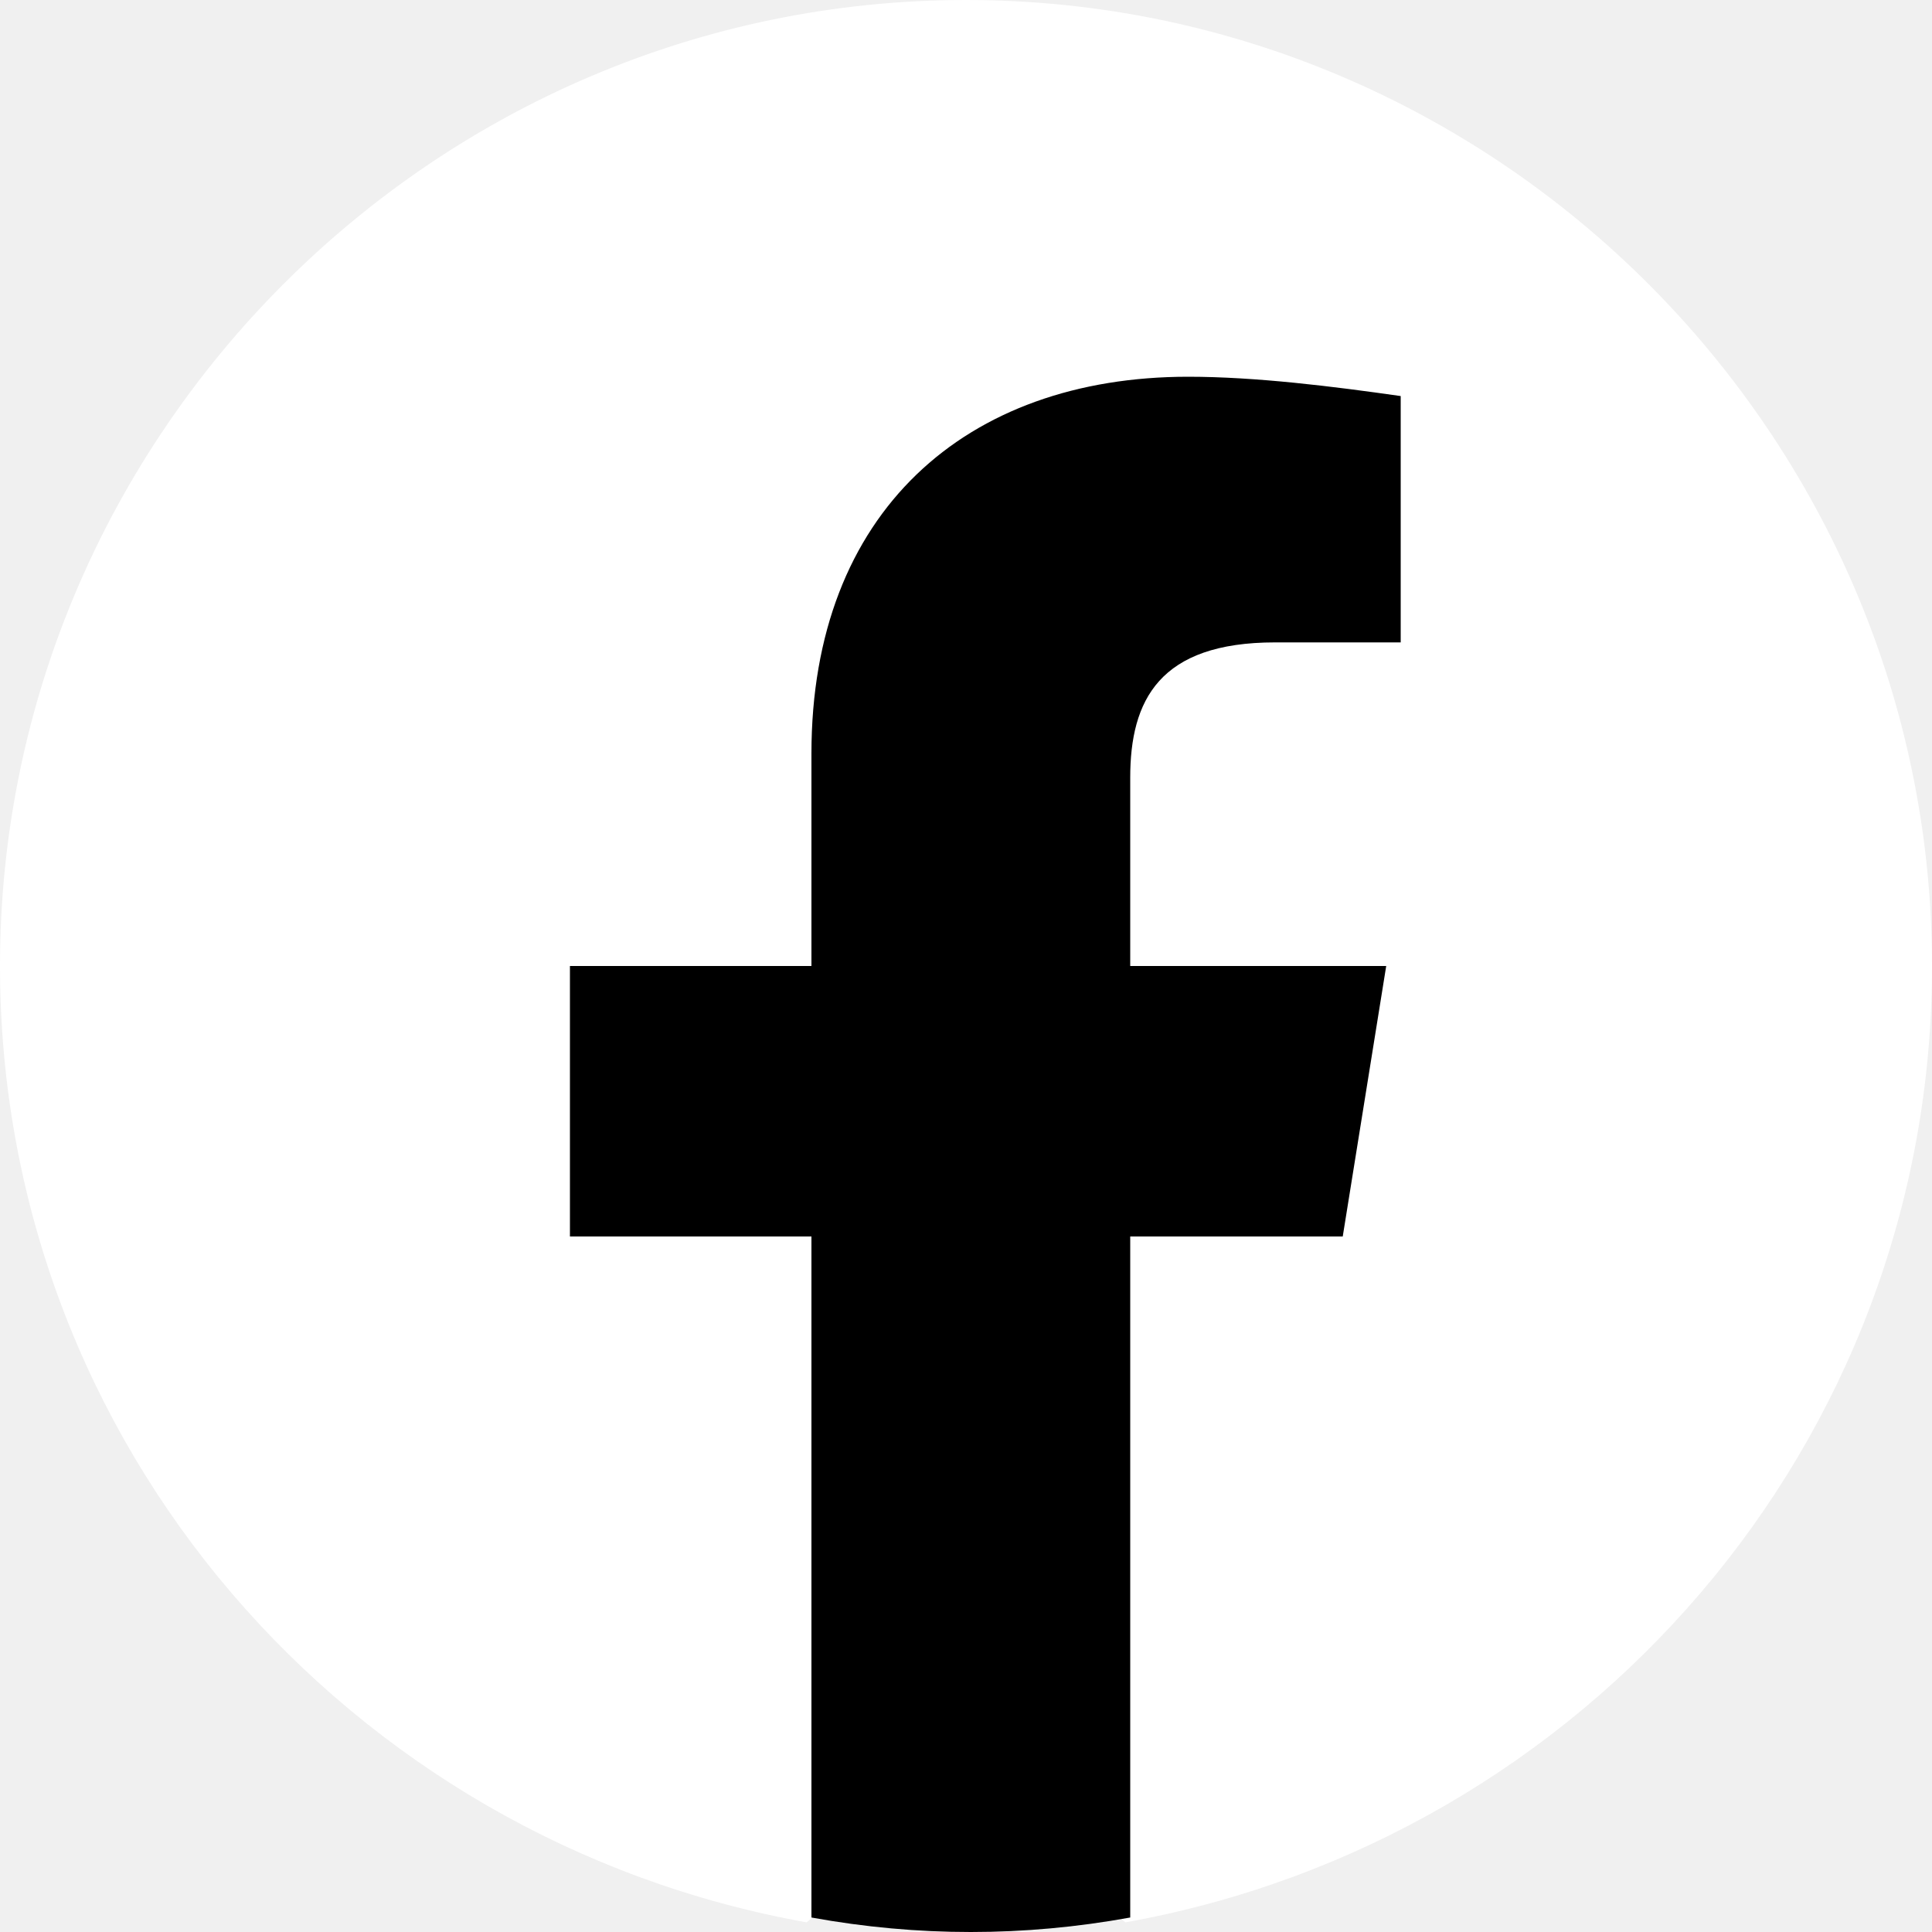
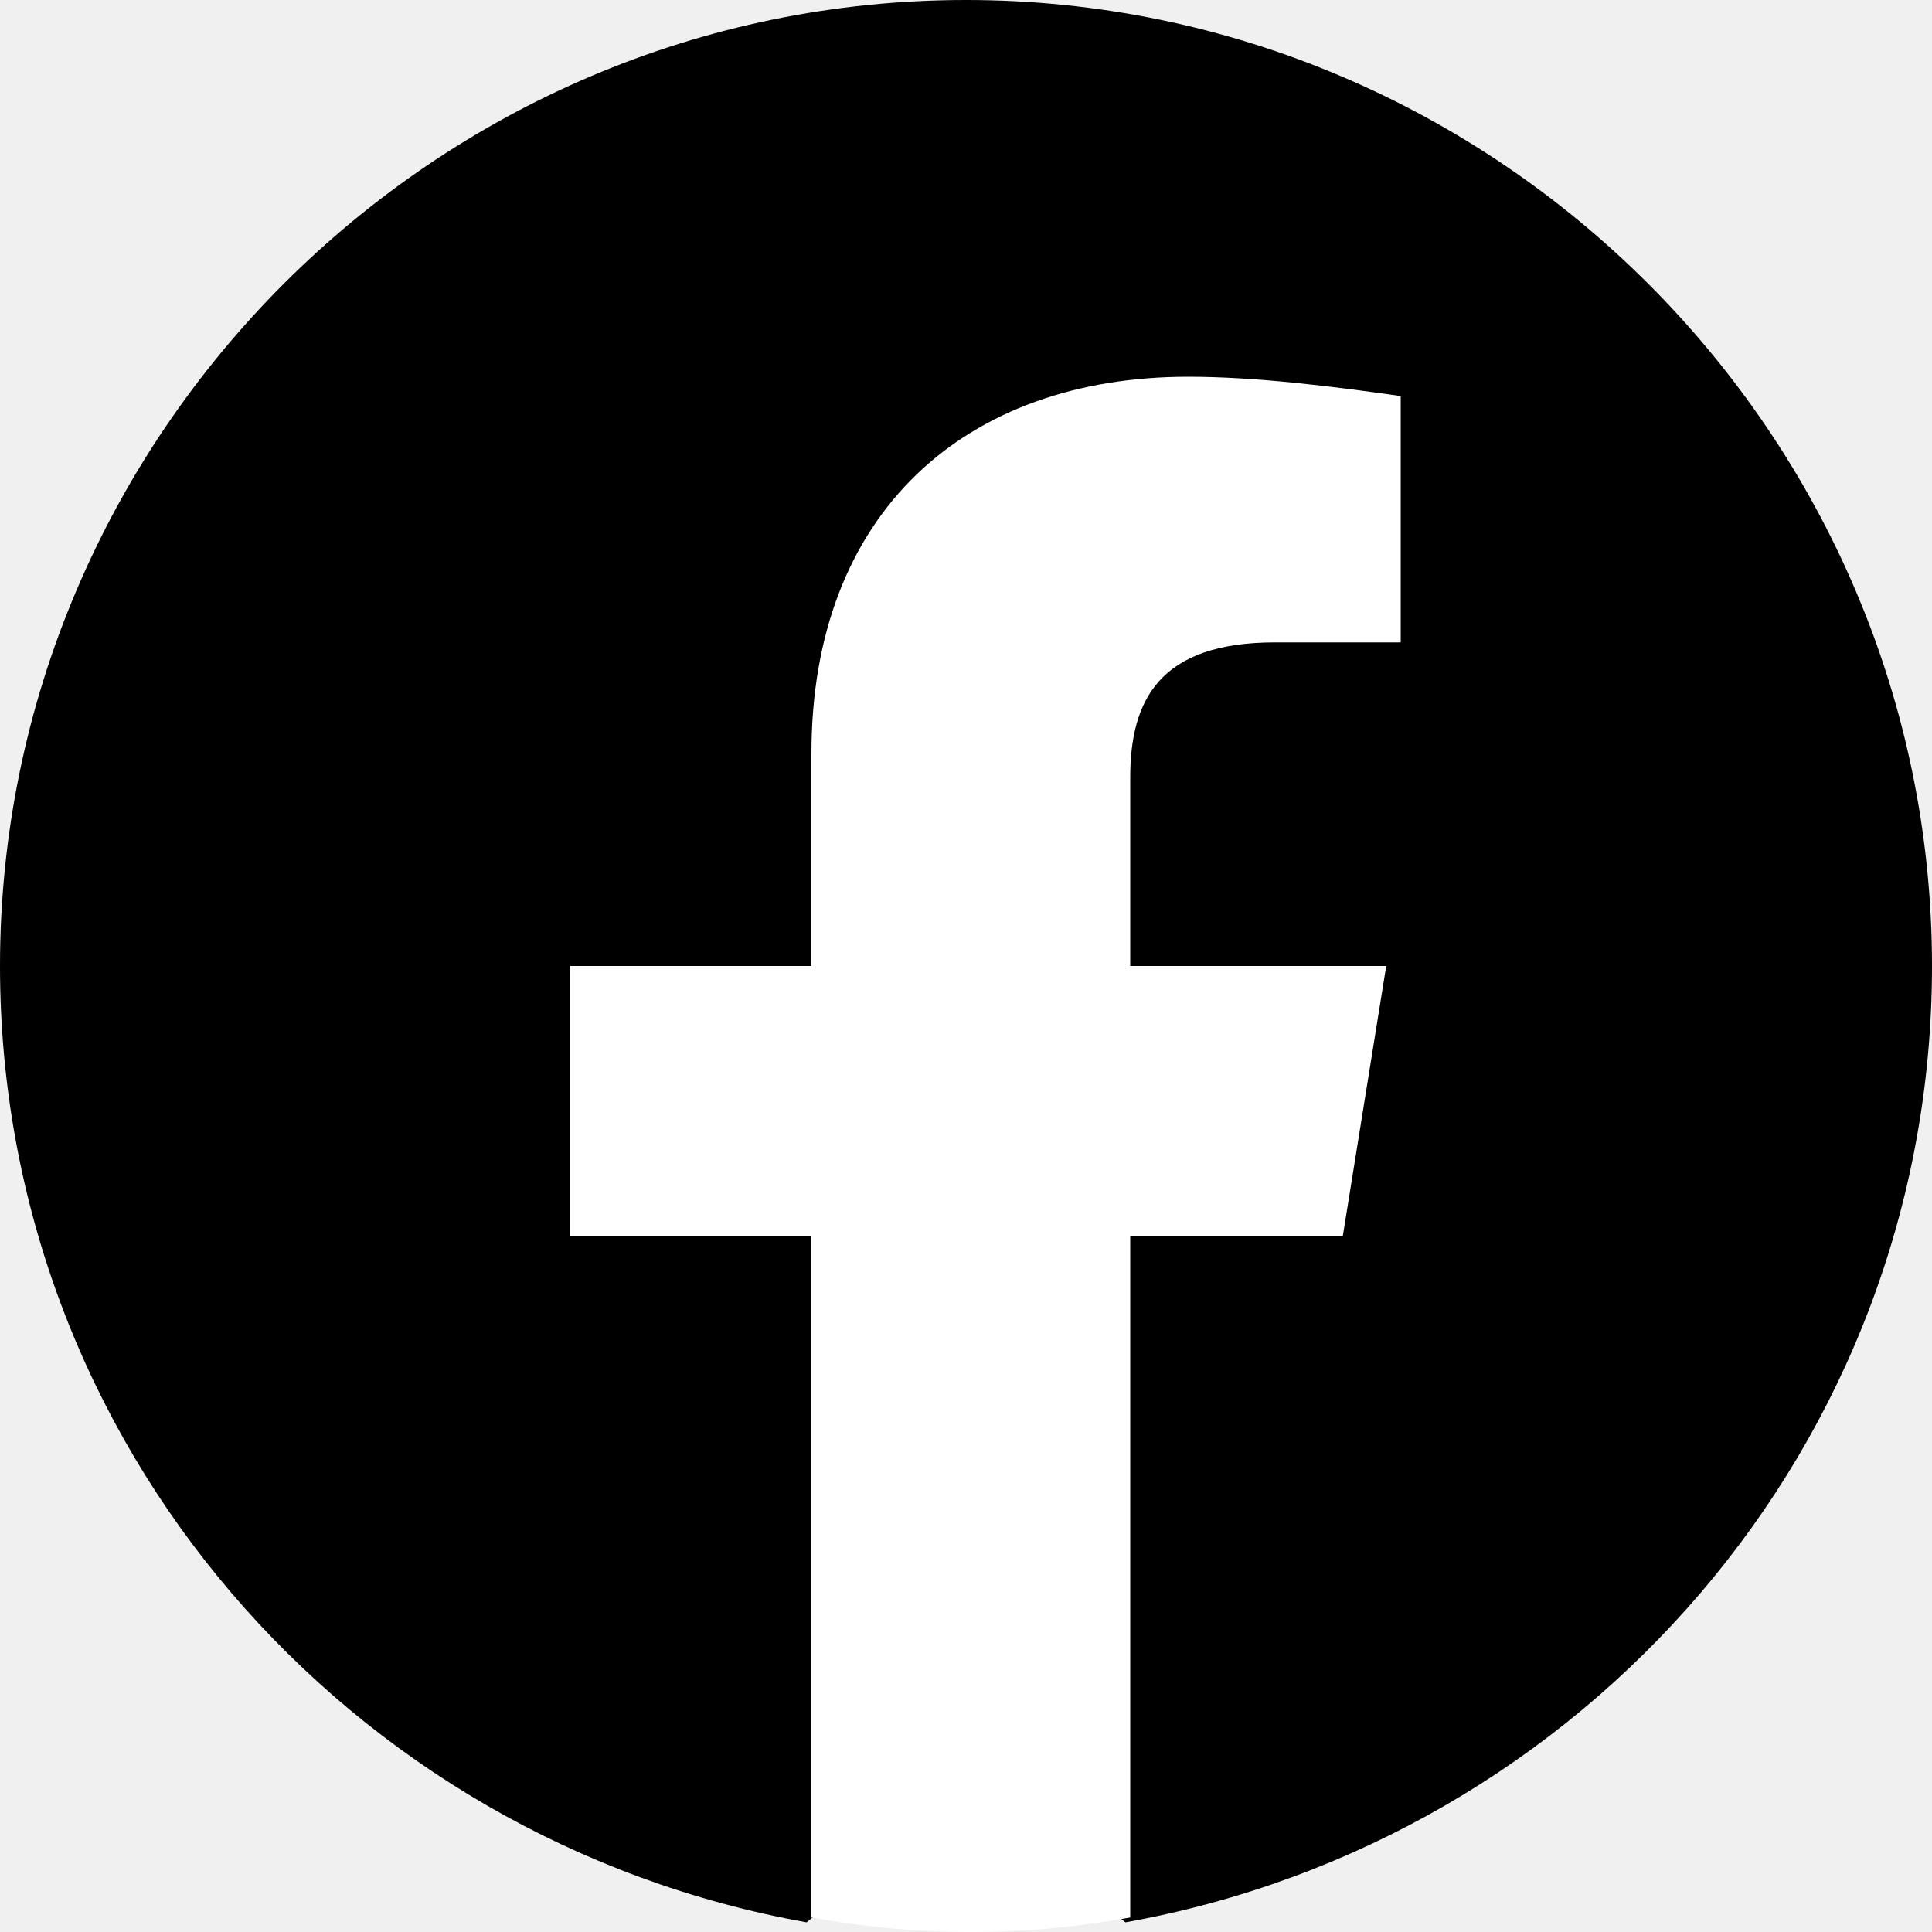
<svg xmlns="http://www.w3.org/2000/svg" xml:space="preserve" viewBox="0 0 40 40">
  <linearGradient id="a" x1="-277.375" x2="-277.375" y1="406.602" y2="407.573" gradientTransform="matrix(40 0 0 -39.7778 11115.001 16212.334)" gradientUnits="userSpaceOnUse">
-     <stop offset="0" stop-color="#ffffff" />
-     <stop offset="1" stop-color="#ffffff" />
+     <stop offset="0" stop-color="#000000" />
+     <stop offset="1" stop-color="#000000" />
  </linearGradient>
  <path fill="url(#a)" d="M16.7 39.8C7.2 38.1 0 29.9 0 20 0 9 9 0 20 0s20 9 20 20c0 9.9-7.2 18.1-16.7 19.8l-1.1-.9h-4.4l-1.1.9z" />
-   <path fill="#00000" d="m27.8 25.6.9-5.6h-5.3v-3.9c0-1.6.6-2.8 3-2.8H29V8.2c-1.4-.2-3-.4-4.4-.4-4.6 0-7.8 2.8-7.8 7.8V20h-5v5.6h5v14.1c1.1.2 2.2.3 3.3.3 1.1 0 2.2-.1 3.3-.3V25.6h4.4z" />
+   <path fill="#ffffff" d="m27.8 25.6.9-5.6h-5.3v-3.9c0-1.6.6-2.8 3-2.8H29V8.2c-1.4-.2-3-.4-4.4-.4-4.6 0-7.8 2.8-7.8 7.8V20h-5v5.6h5v14.1c1.1.2 2.2.3 3.3.3 1.1 0 2.2-.1 3.3-.3V25.6h4.4z" />
</svg>
